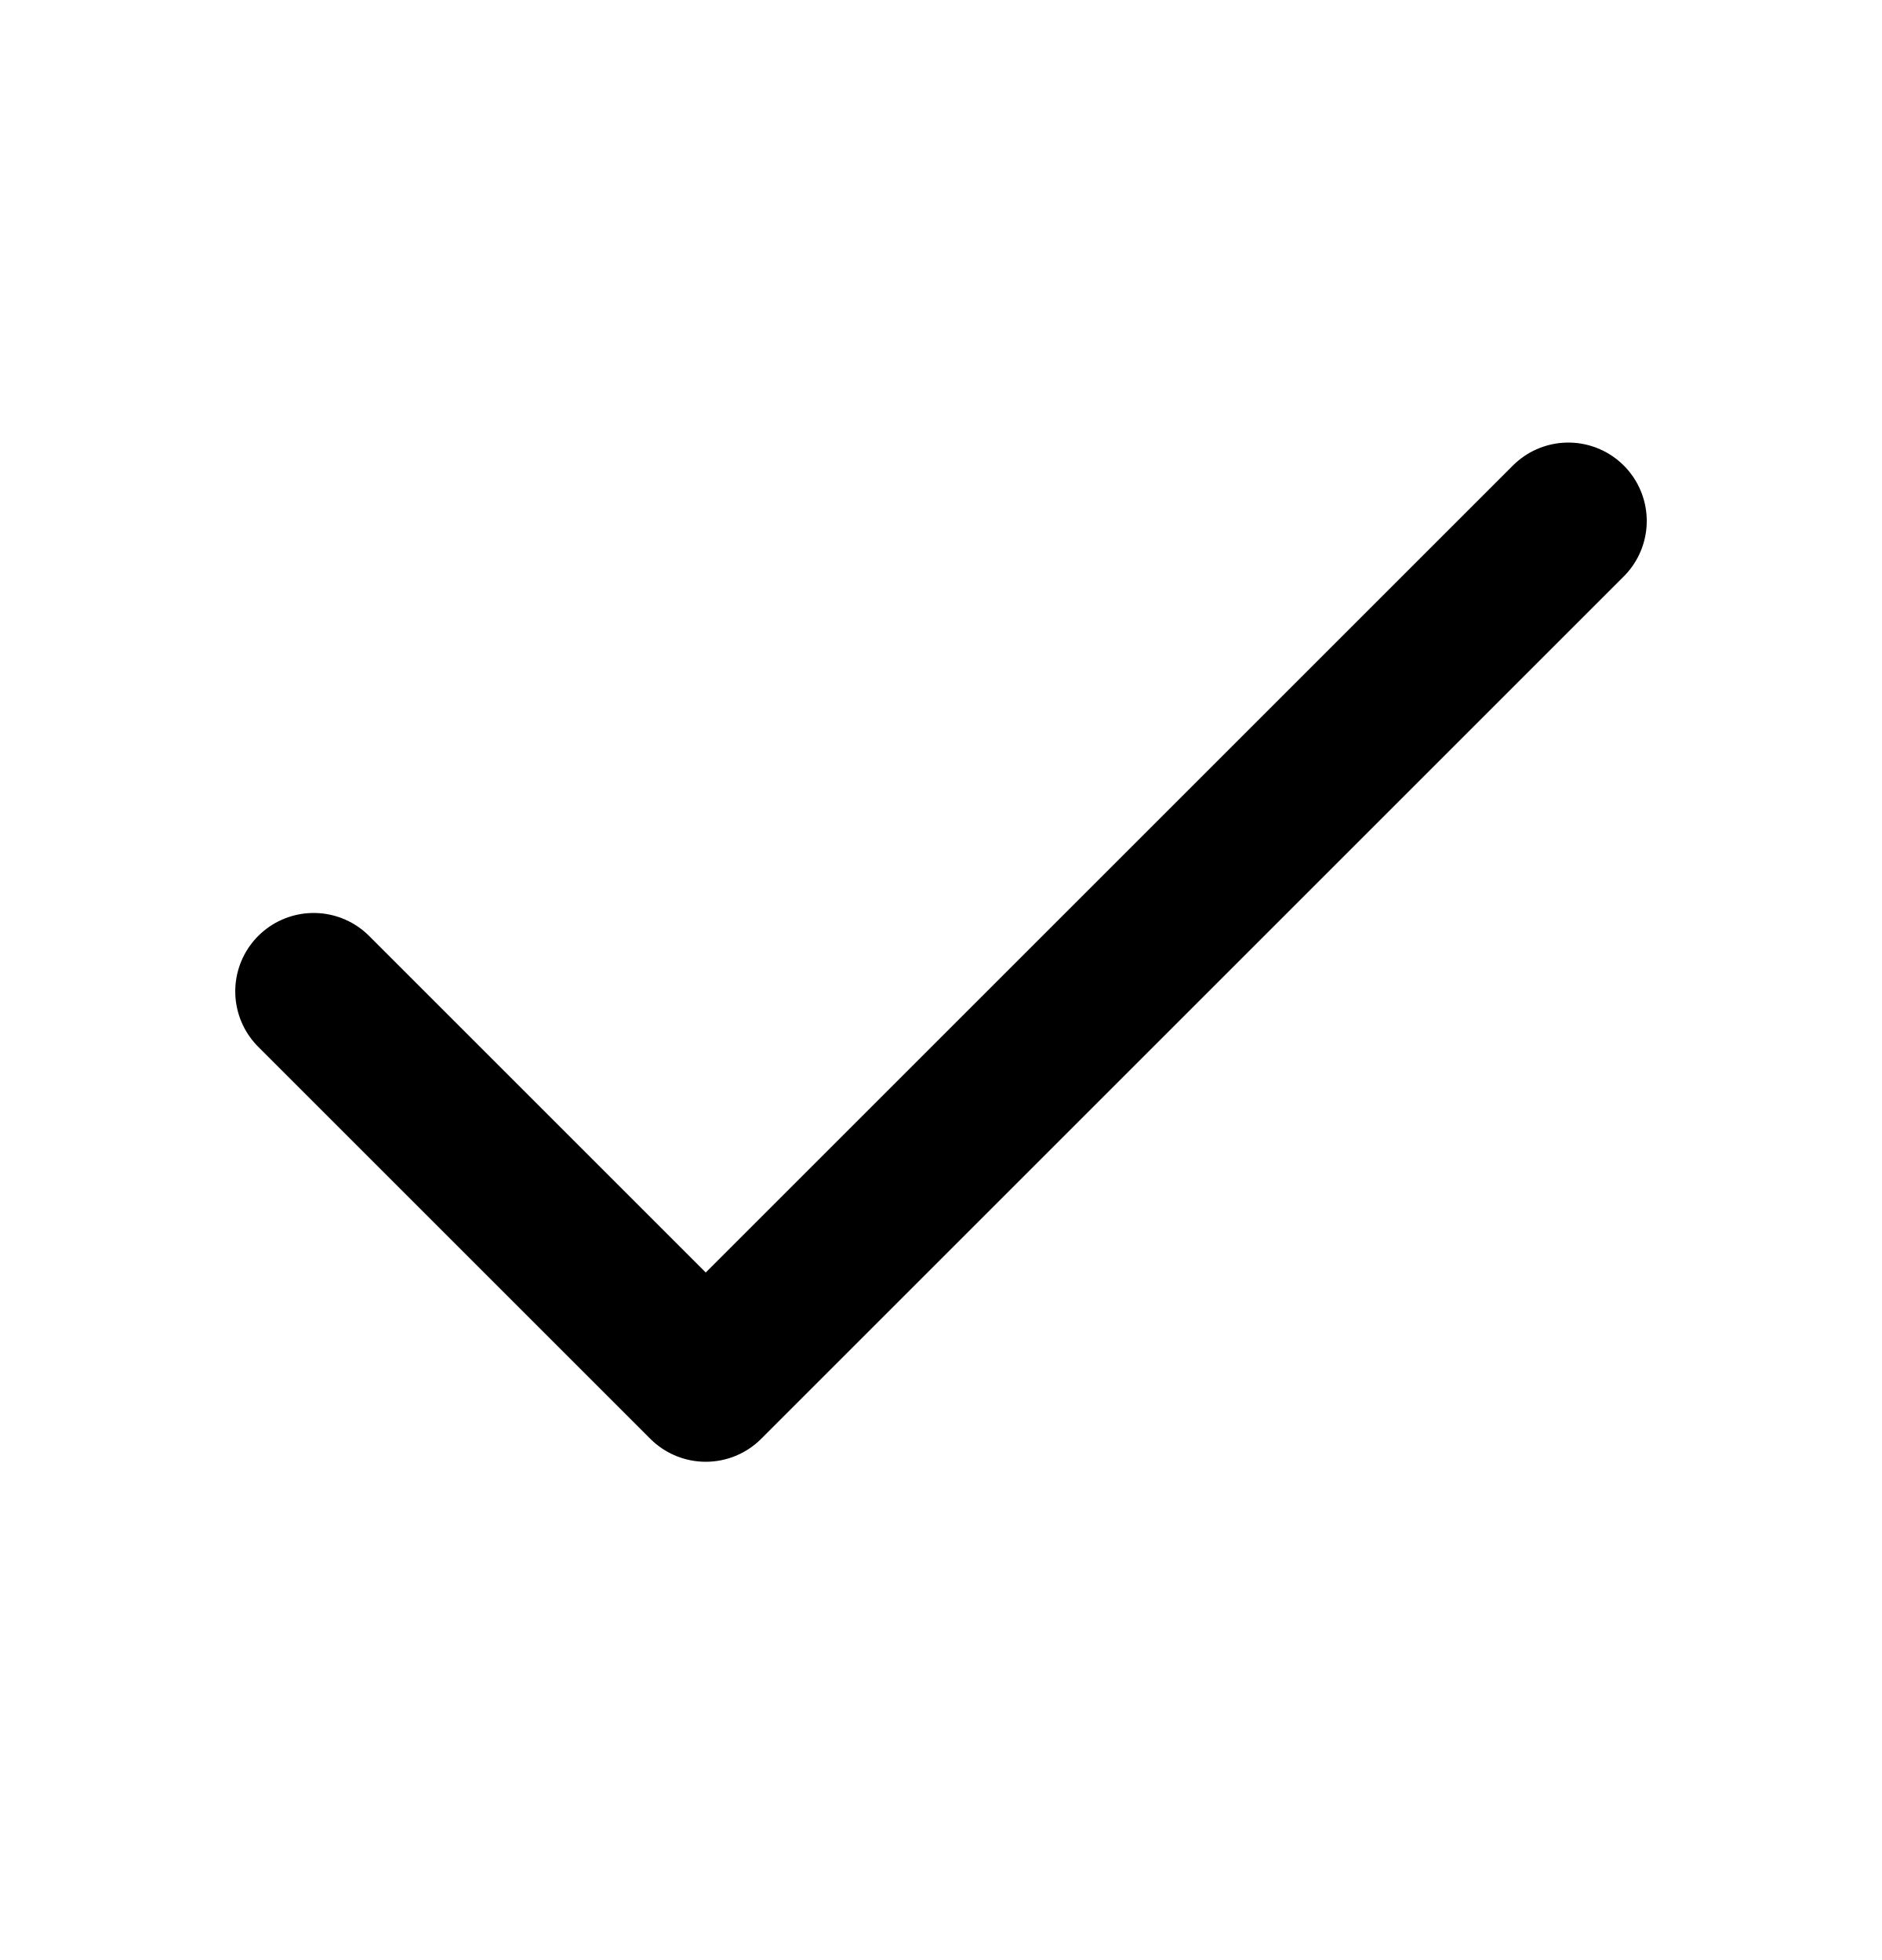
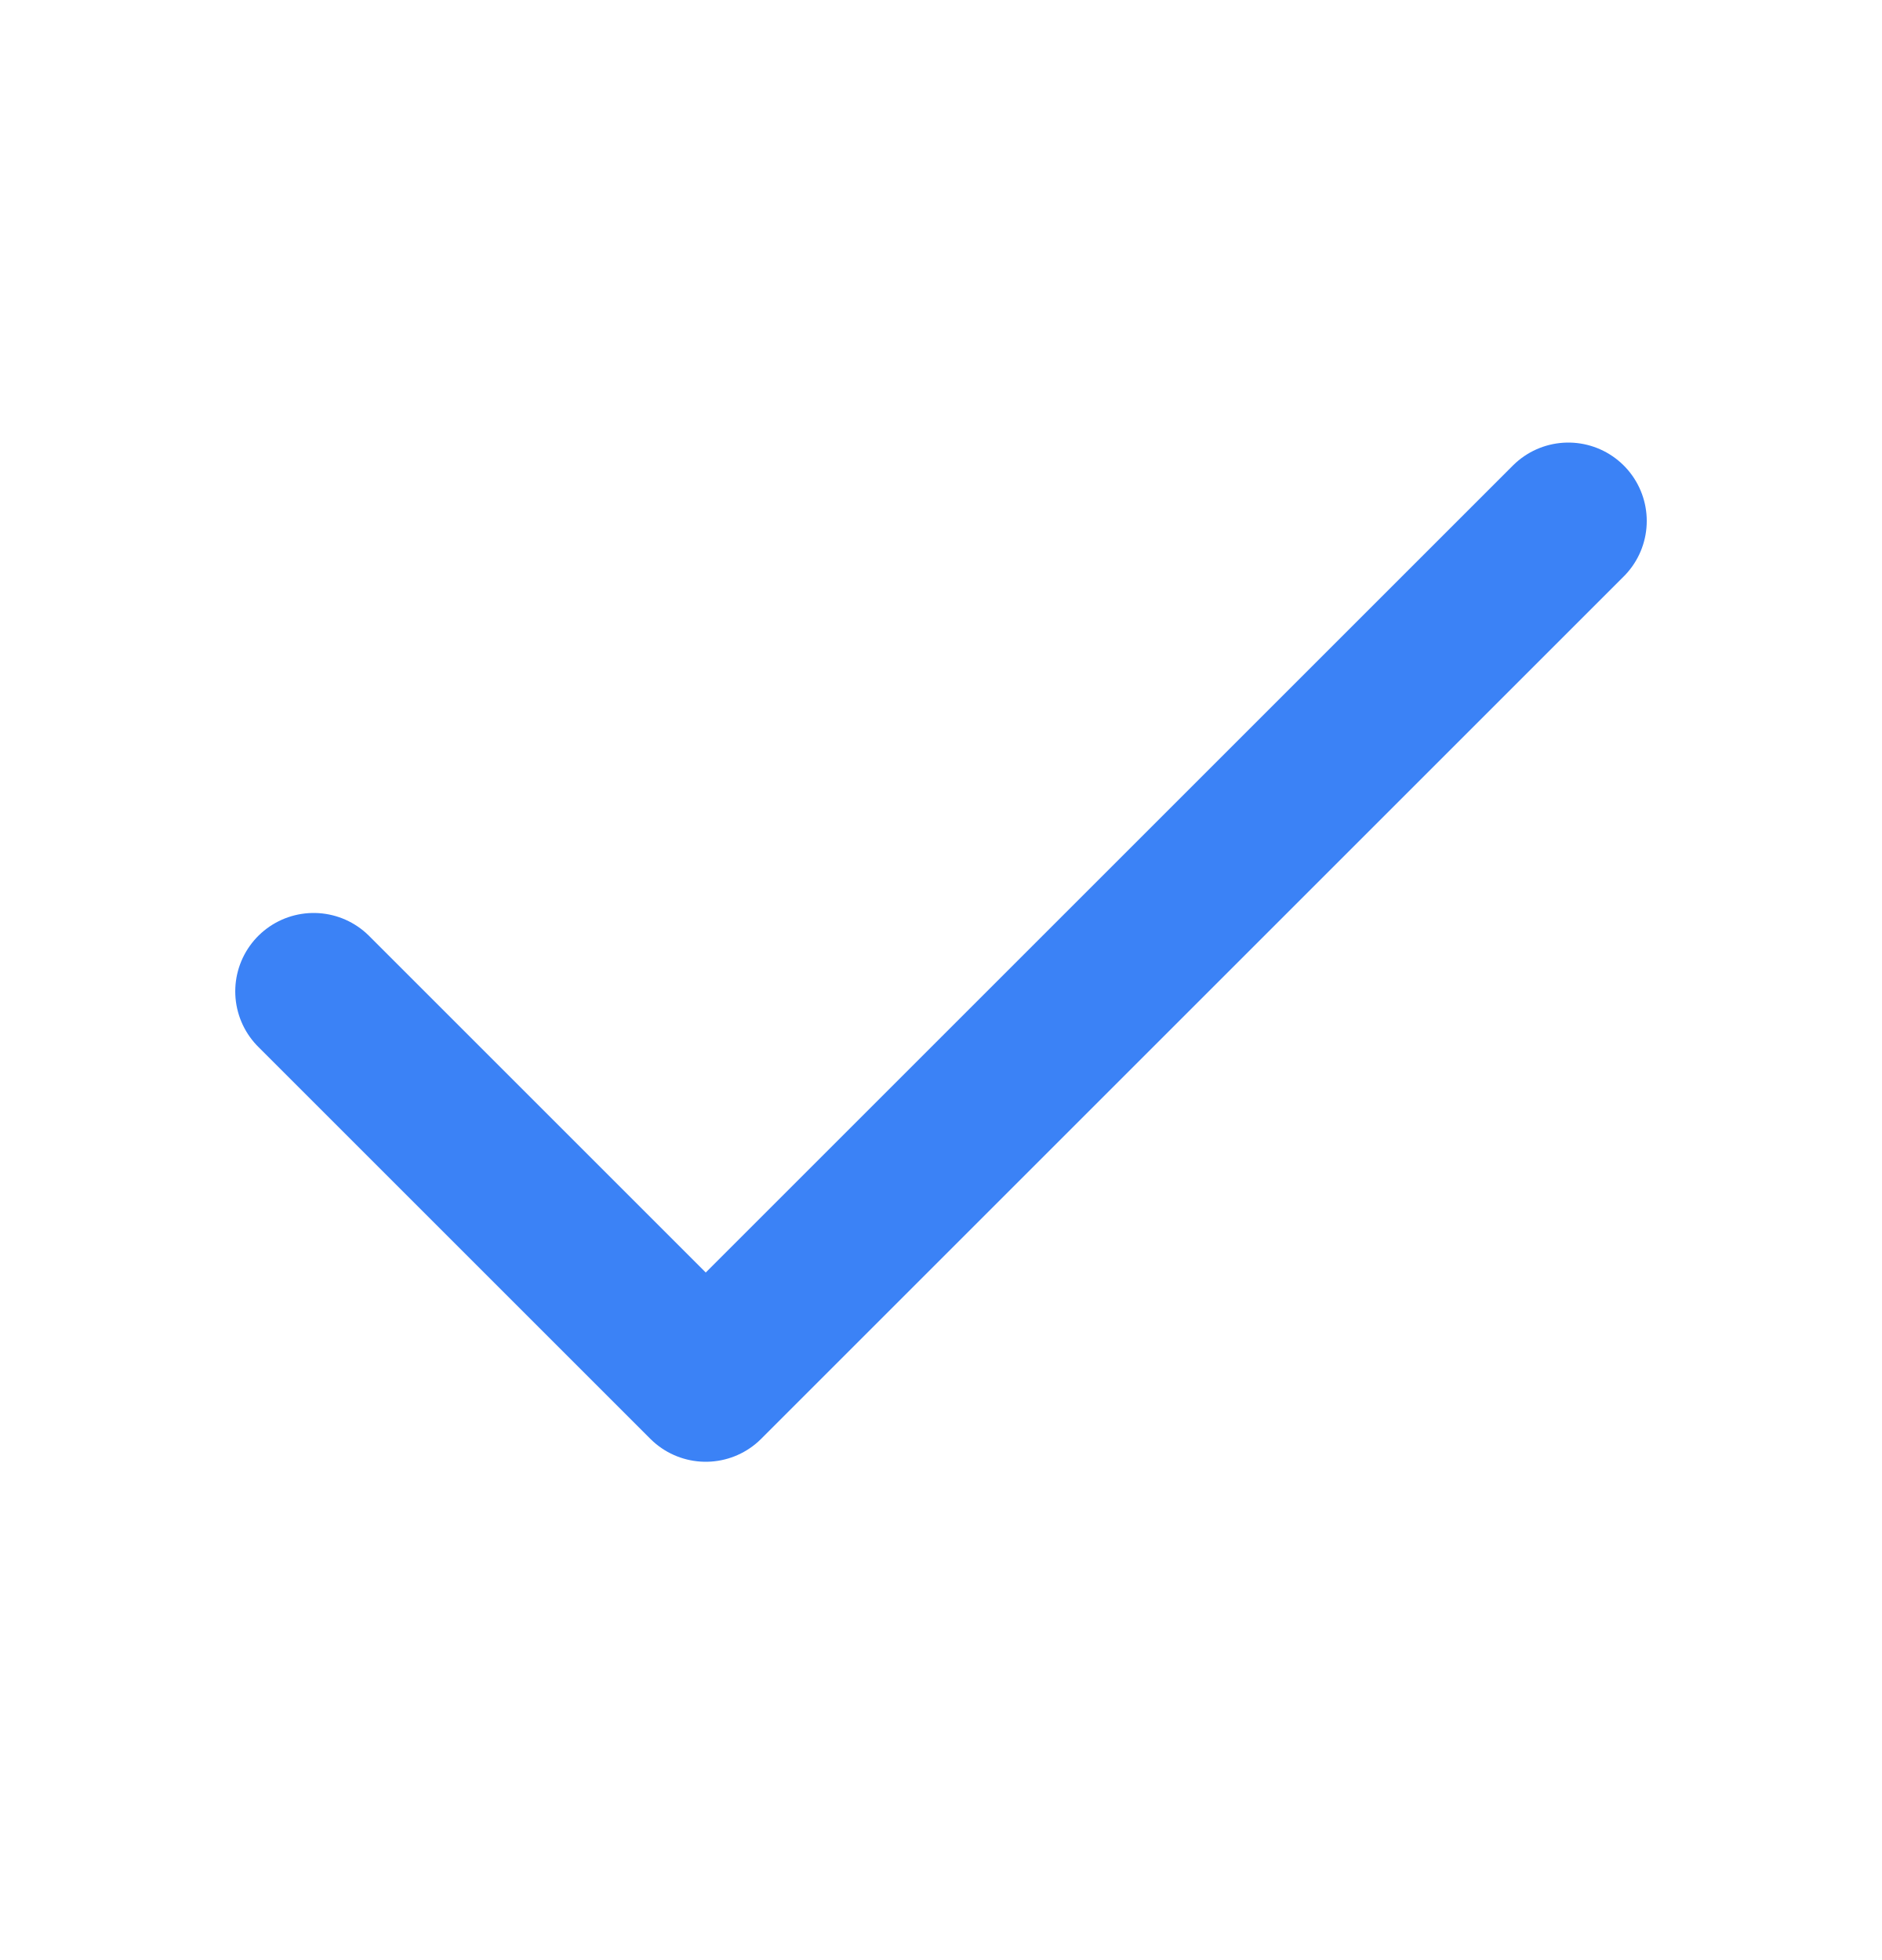
<svg xmlns="http://www.w3.org/2000/svg" width="24" height="25" fill="none" viewBox="0 0 24 25">
-   <path stroke="#000" stroke-linecap="round" stroke-linejoin="round" stroke-width="2" d="m20 6.645-11 11-5-5" />
+   <path stroke="#3b82f6" stroke-linecap="round" stroke-linejoin="round" stroke-width="2" d="m20 6.645-11 11-5-5" />
</svg>
